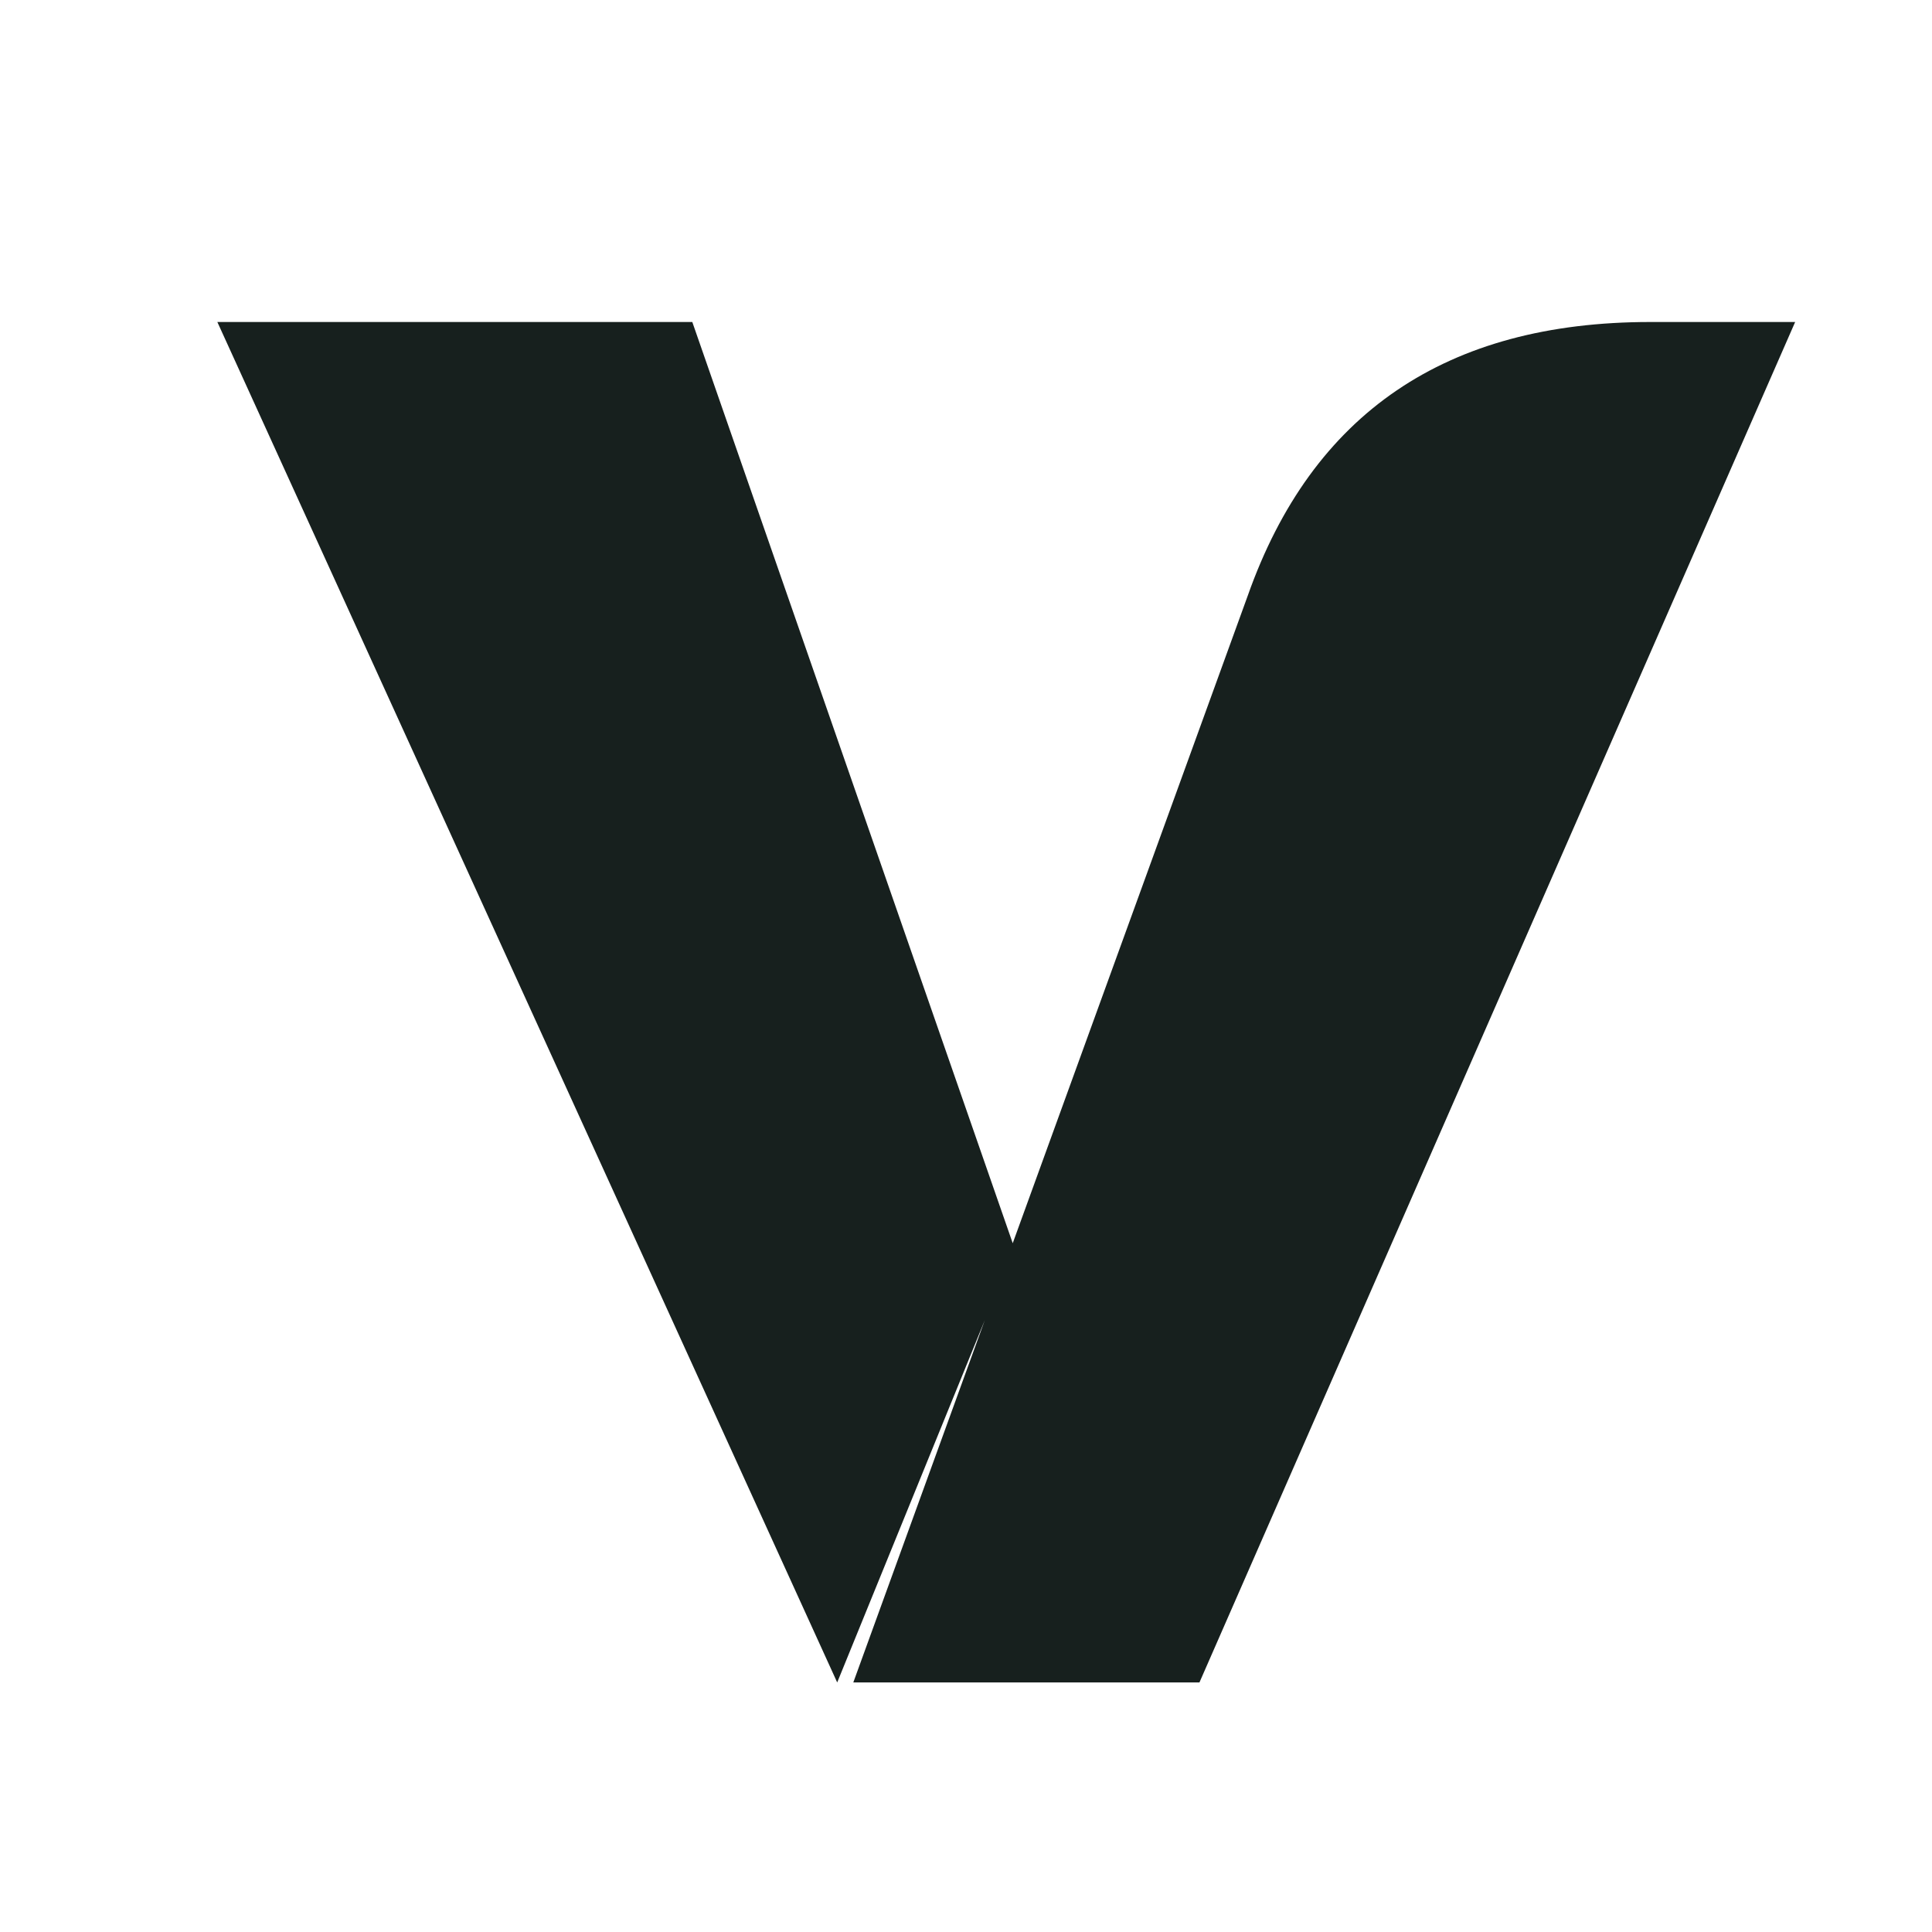
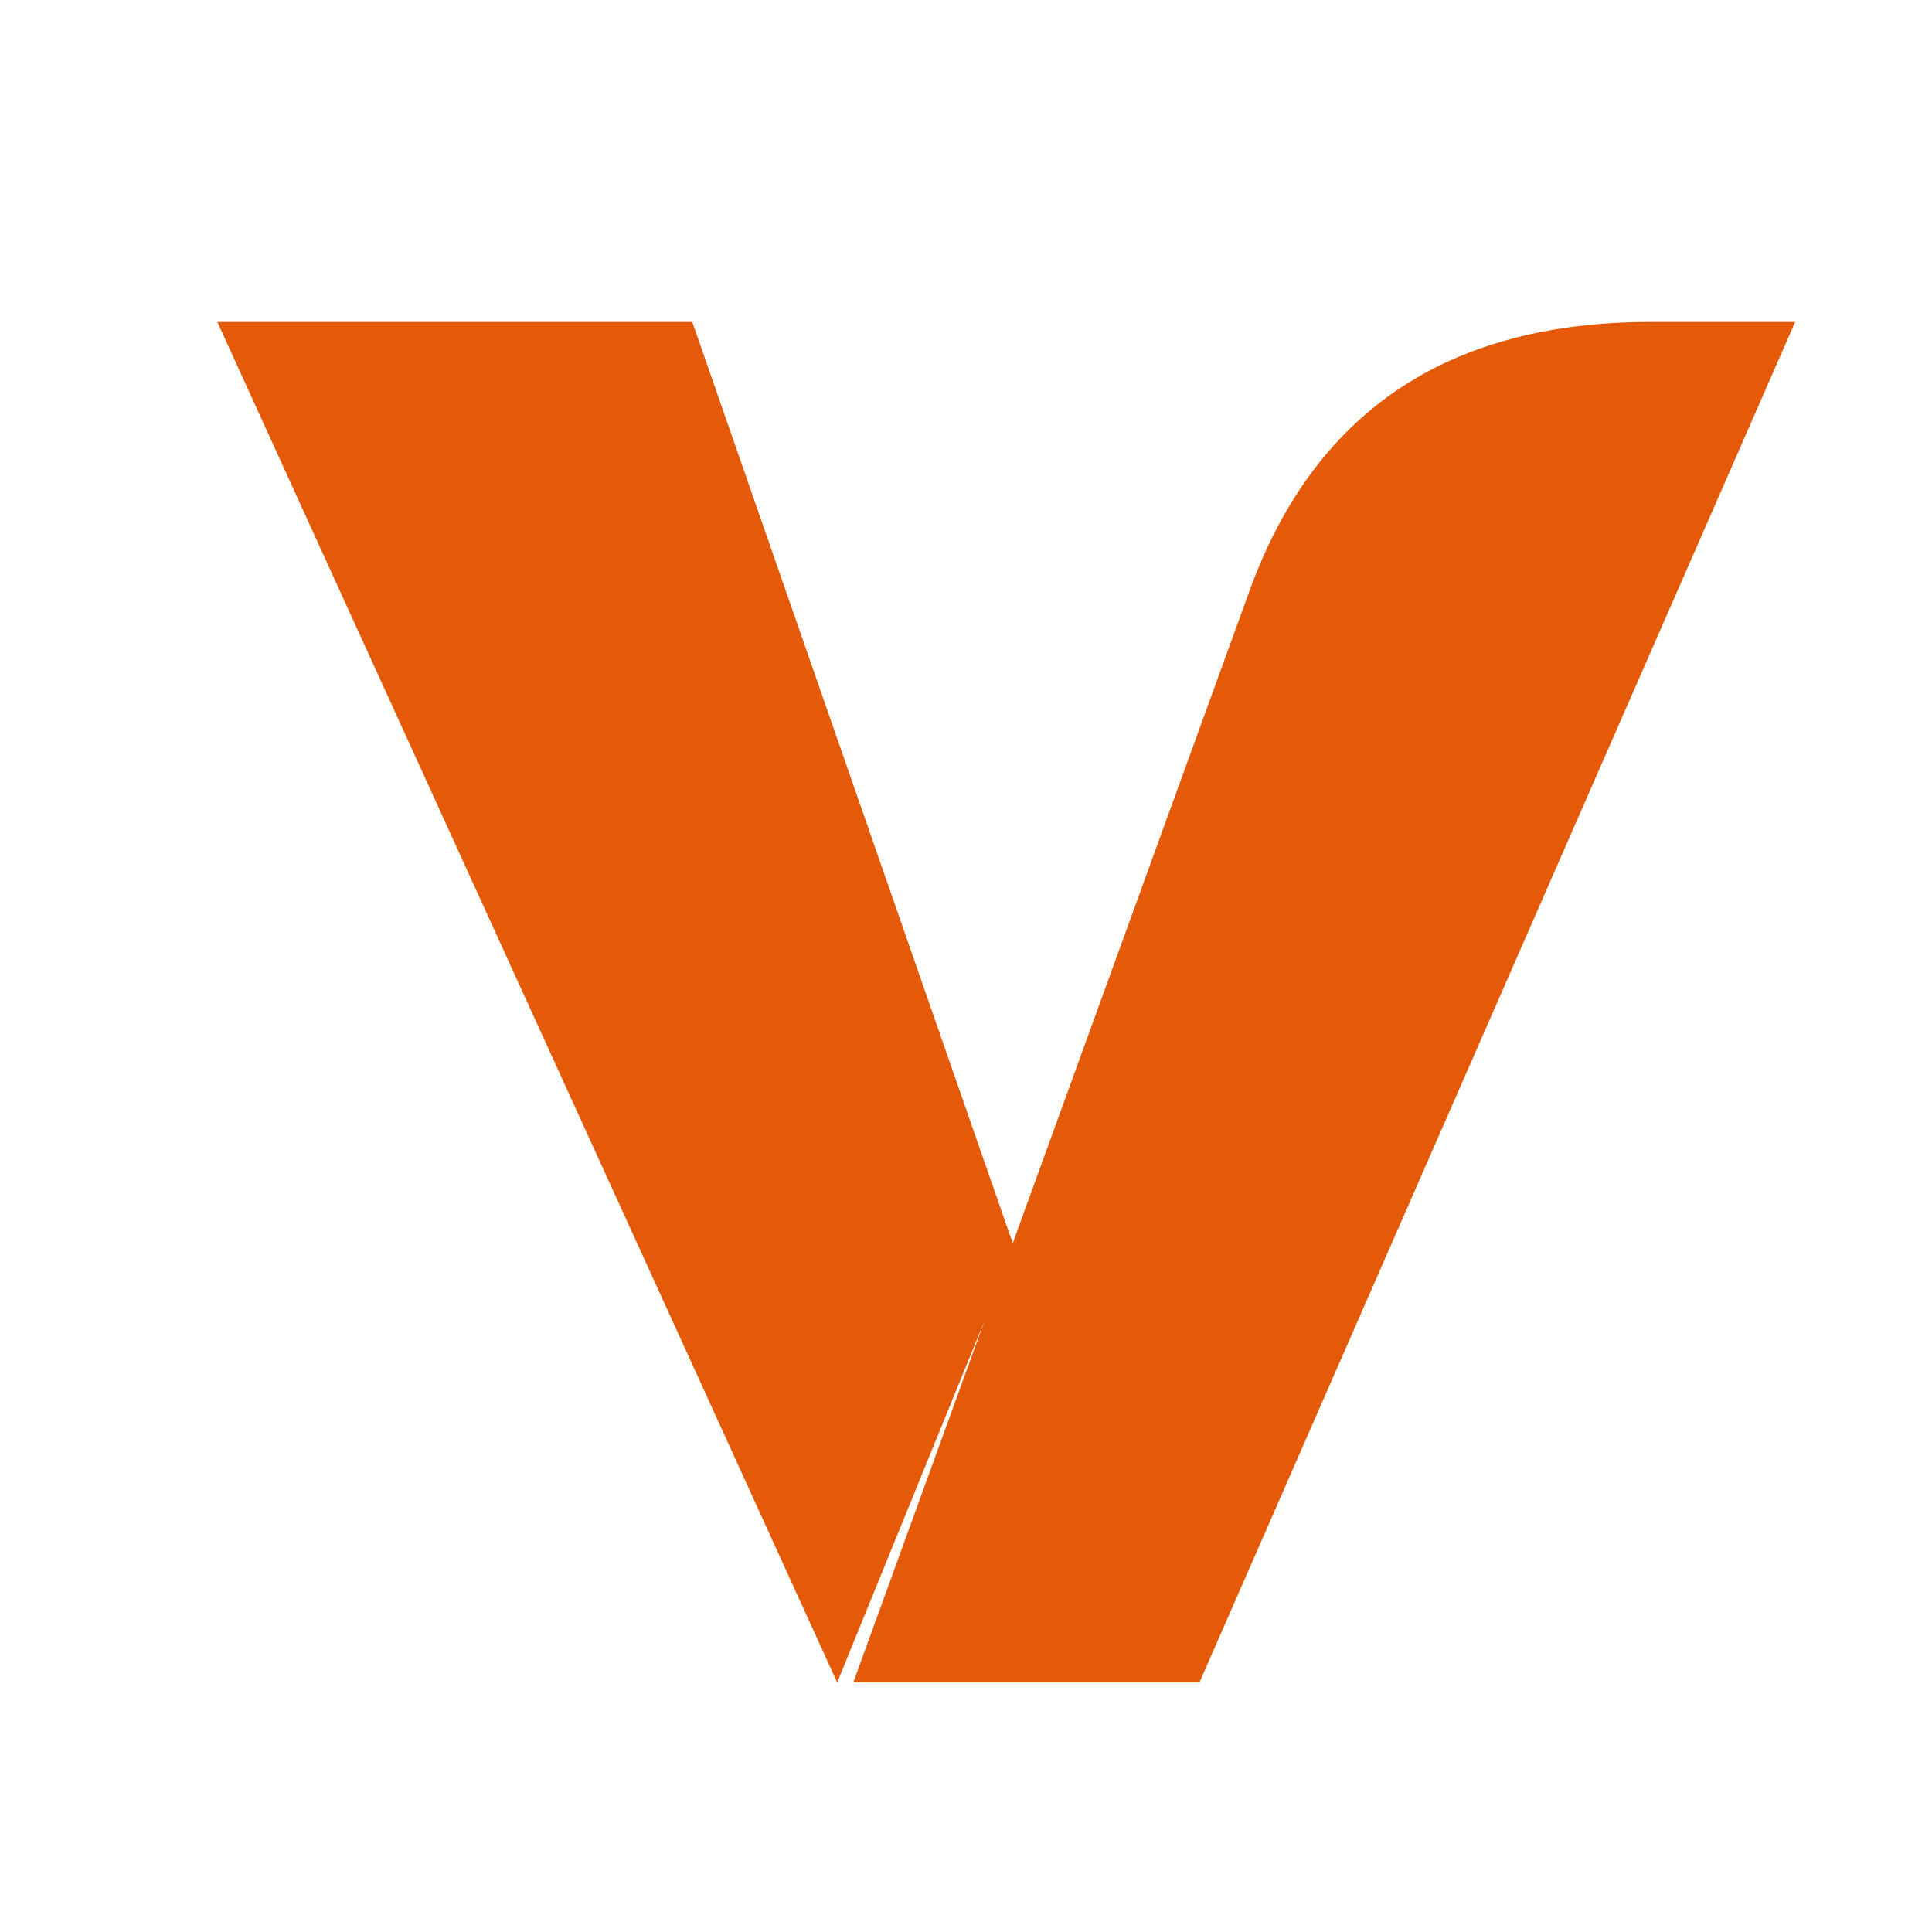
<svg xmlns="http://www.w3.org/2000/svg" viewBox="0 0 240 240" width="240" height="240">
  <g fill="#17201E">
-     <path d="M27 40H86L126 155L104 209Z M106 209L155 74Q167 40 205 40H223L149 209Z" />
+     <path d="M27 40H86L126 155L104 209Z M106 209L155 74Q167 40 205 40H223L149 209Z" fill="#e55a09" />
  </g>
</svg>
